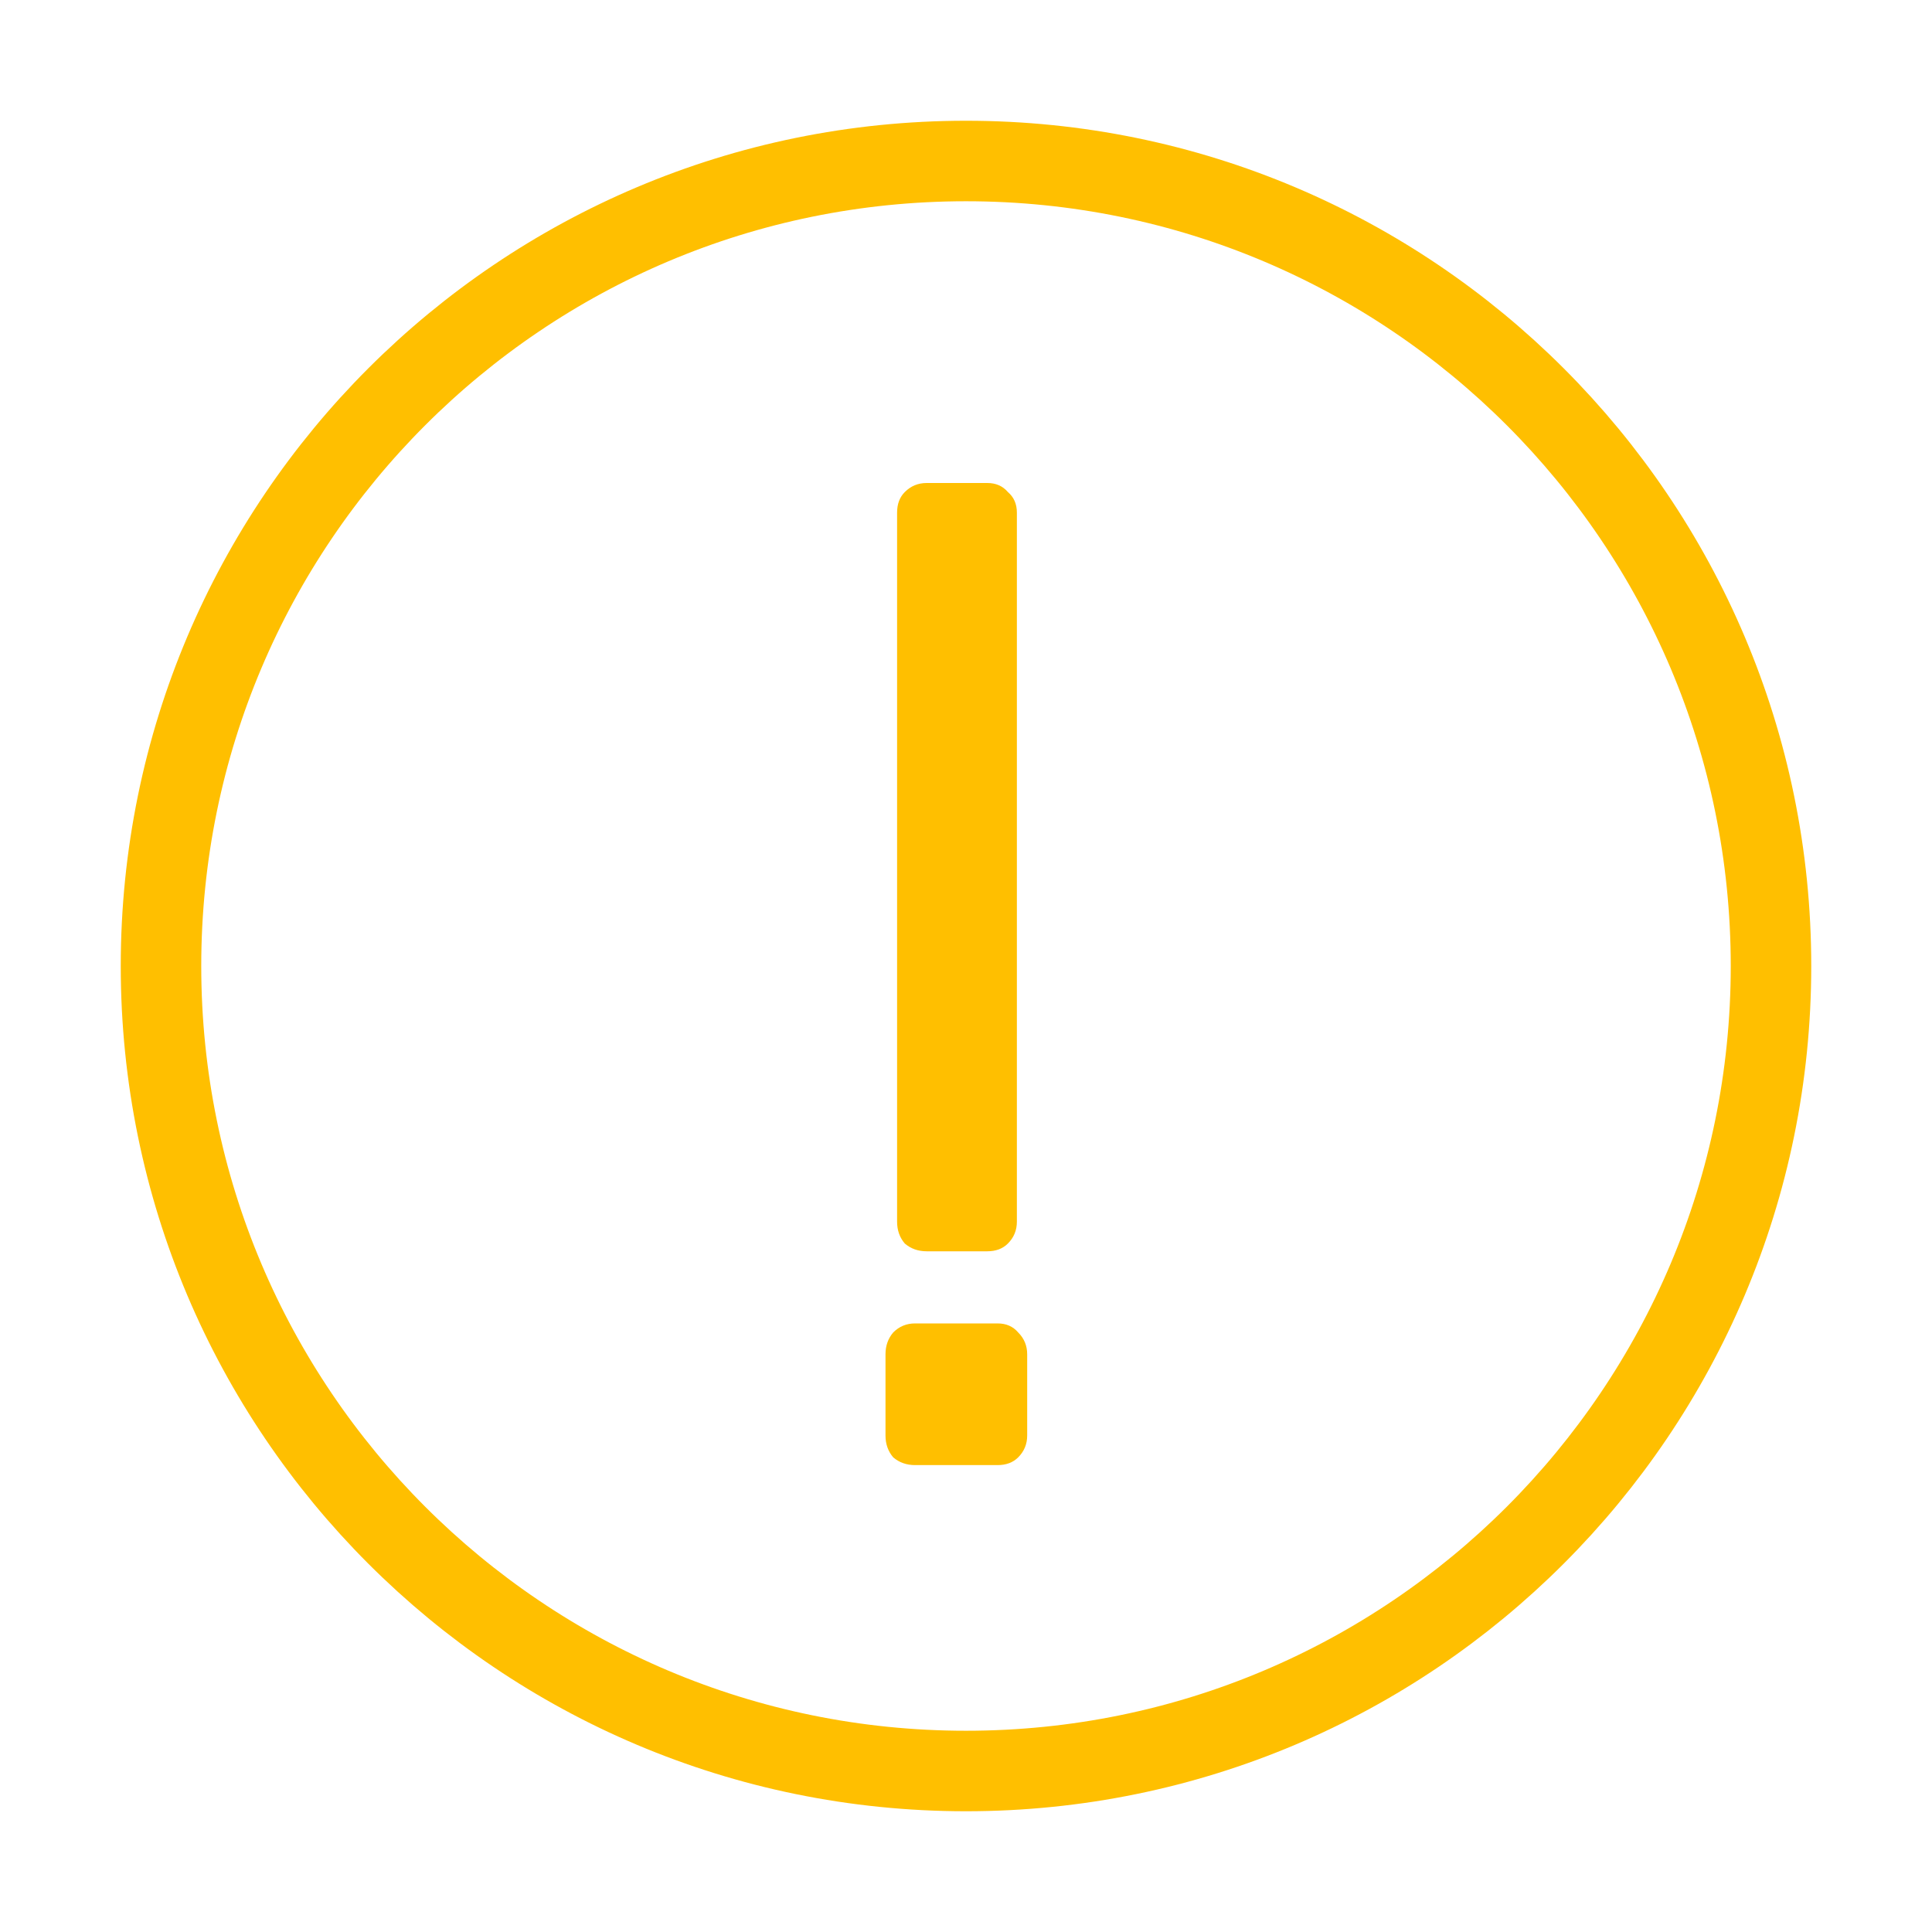
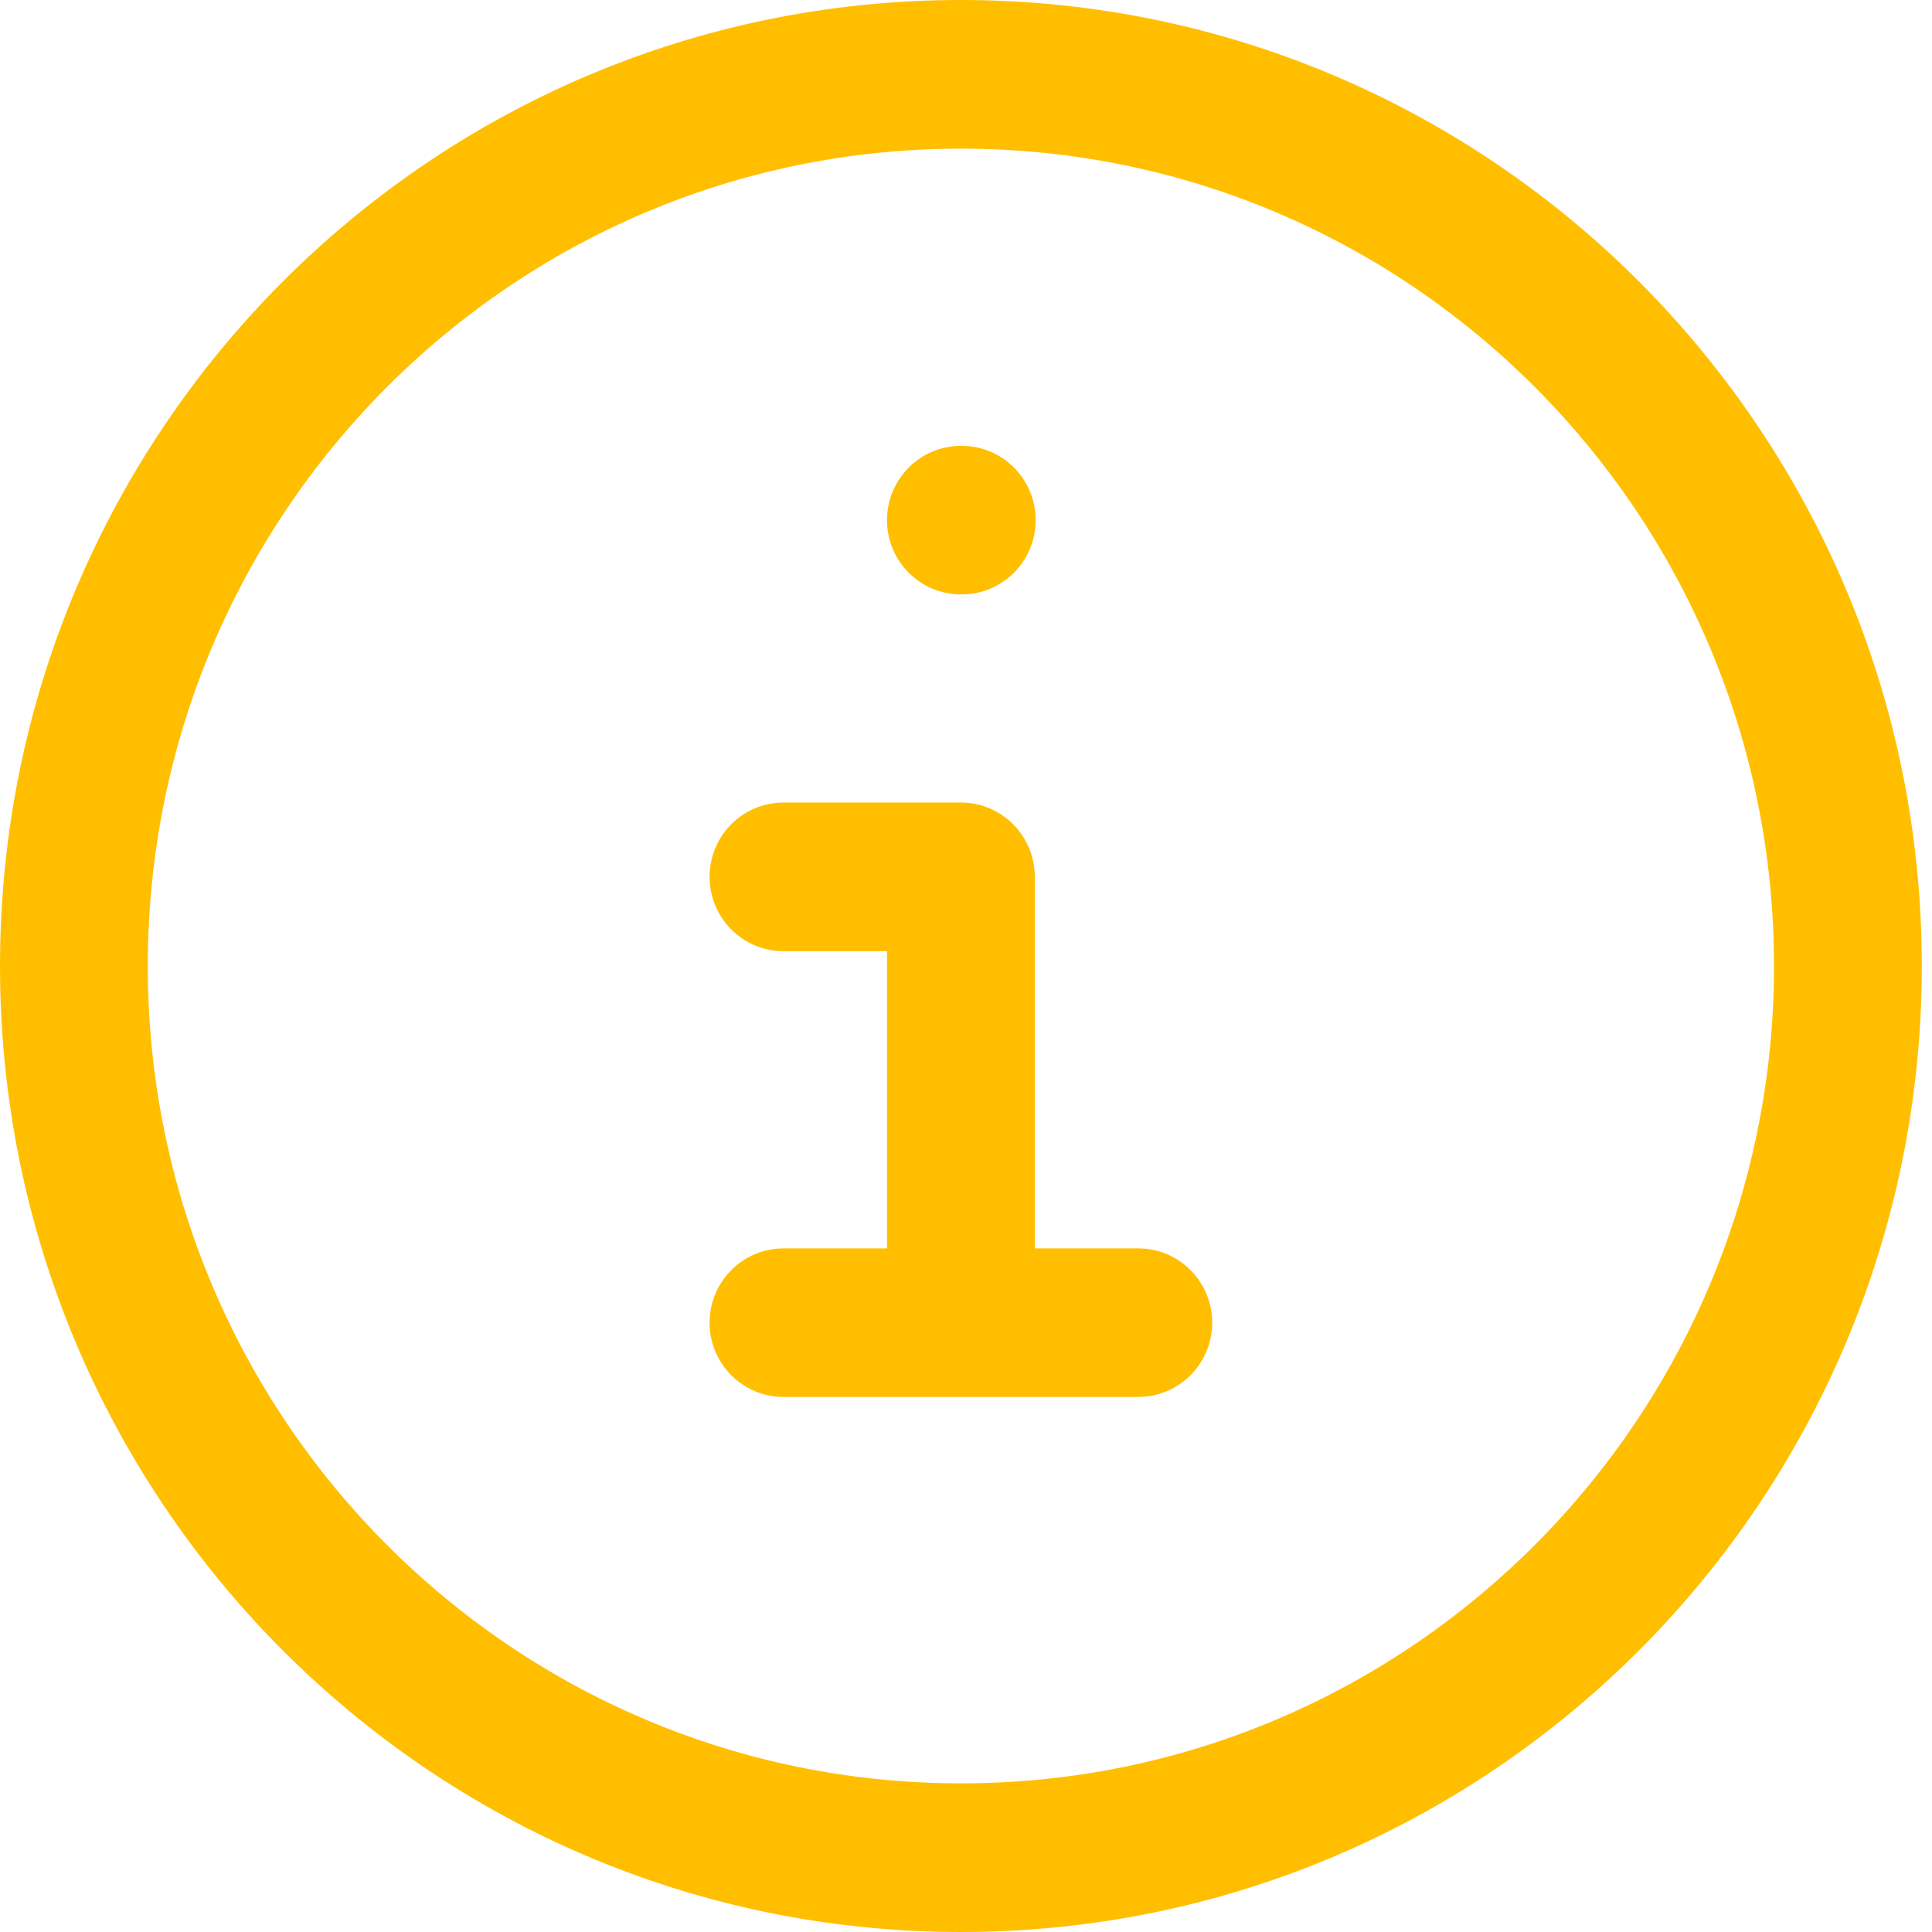
- <svg xmlns="http://www.w3.org/2000/svg" width="24" height="24" viewBox="0 0 24 24" fill="none">
-   <path d="M12 22C17.523 22 22 17.523 22 12C22 6.477 17.523 2 12 2C6.477 2 2 6.477 2 12C2 17.523 6.477 22 12 22Z" stroke="#FFBF00" />
-   <path d="M11.512 15.544C11.405 15.544 11.315 15.512 11.24 15.448C11.176 15.373 11.144 15.283 11.144 15.176V6.368C11.144 6.261 11.176 6.176 11.24 6.112C11.315 6.037 11.405 6 11.512 6H12.264C12.371 6 12.456 6.037 12.52 6.112C12.595 6.176 12.632 6.261 12.632 6.368V15.176C12.632 15.283 12.595 15.373 12.52 15.448C12.456 15.512 12.371 15.544 12.264 15.544H11.512ZM11.368 18.2C11.261 18.2 11.171 18.168 11.096 18.104C11.032 18.029 11 17.939 11 17.832V16.824C11 16.717 11.032 16.627 11.096 16.552C11.171 16.477 11.261 16.44 11.368 16.44H12.392C12.499 16.44 12.584 16.477 12.648 16.552C12.723 16.627 12.76 16.717 12.76 16.824V17.832C12.76 17.939 12.723 18.029 12.648 18.104C12.584 18.168 12.499 18.2 12.392 18.2H11.368Z" fill="#FFBF00" />
+ <svg xmlns="http://www.w3.org/2000/svg" width="18" height="18" viewBox="0 0 18 18" fill="none">
+   <path fill-rule="evenodd" clip-rule="evenodd" d="M1.377 9C1.377 4.794 4.769 1.385 8.953 1.385C13.136 1.385 16.528 4.794 16.528 9C16.528 13.206 13.136 16.615 8.953 16.615C4.769 16.615 1.377 13.206 1.377 9ZM8.953 0C4.008 0 0 4.029 0 9C0 13.971 4.008 18 8.953 18C13.897 18 17.905 13.971 17.905 9C17.905 4.029 13.897 0 8.953 0ZM8.953 4.154C8.572 4.154 8.264 4.464 8.264 4.846C8.264 5.228 8.572 5.538 8.953 5.538H8.961C9.341 5.538 9.649 5.228 9.649 4.846C9.649 4.464 9.341 4.154 8.961 4.154H8.953ZM6.611 8.169C6.611 7.787 6.919 7.477 7.3 7.477H8.952C9.333 7.477 9.641 7.787 9.641 8.169V11.631H10.605C10.985 11.631 11.294 11.941 11.294 12.323C11.294 12.705 10.985 13.015 10.605 13.015H8.959C8.957 13.015 8.954 13.015 8.952 13.015C8.95 13.015 8.948 13.015 8.946 13.015H7.3C6.919 13.015 6.611 12.705 6.611 12.323C6.611 11.941 6.919 11.631 7.3 11.631H8.264V8.862H7.3C6.919 8.862 6.611 8.552 6.611 8.169Z" fill="#FFBF00" />
</svg>
